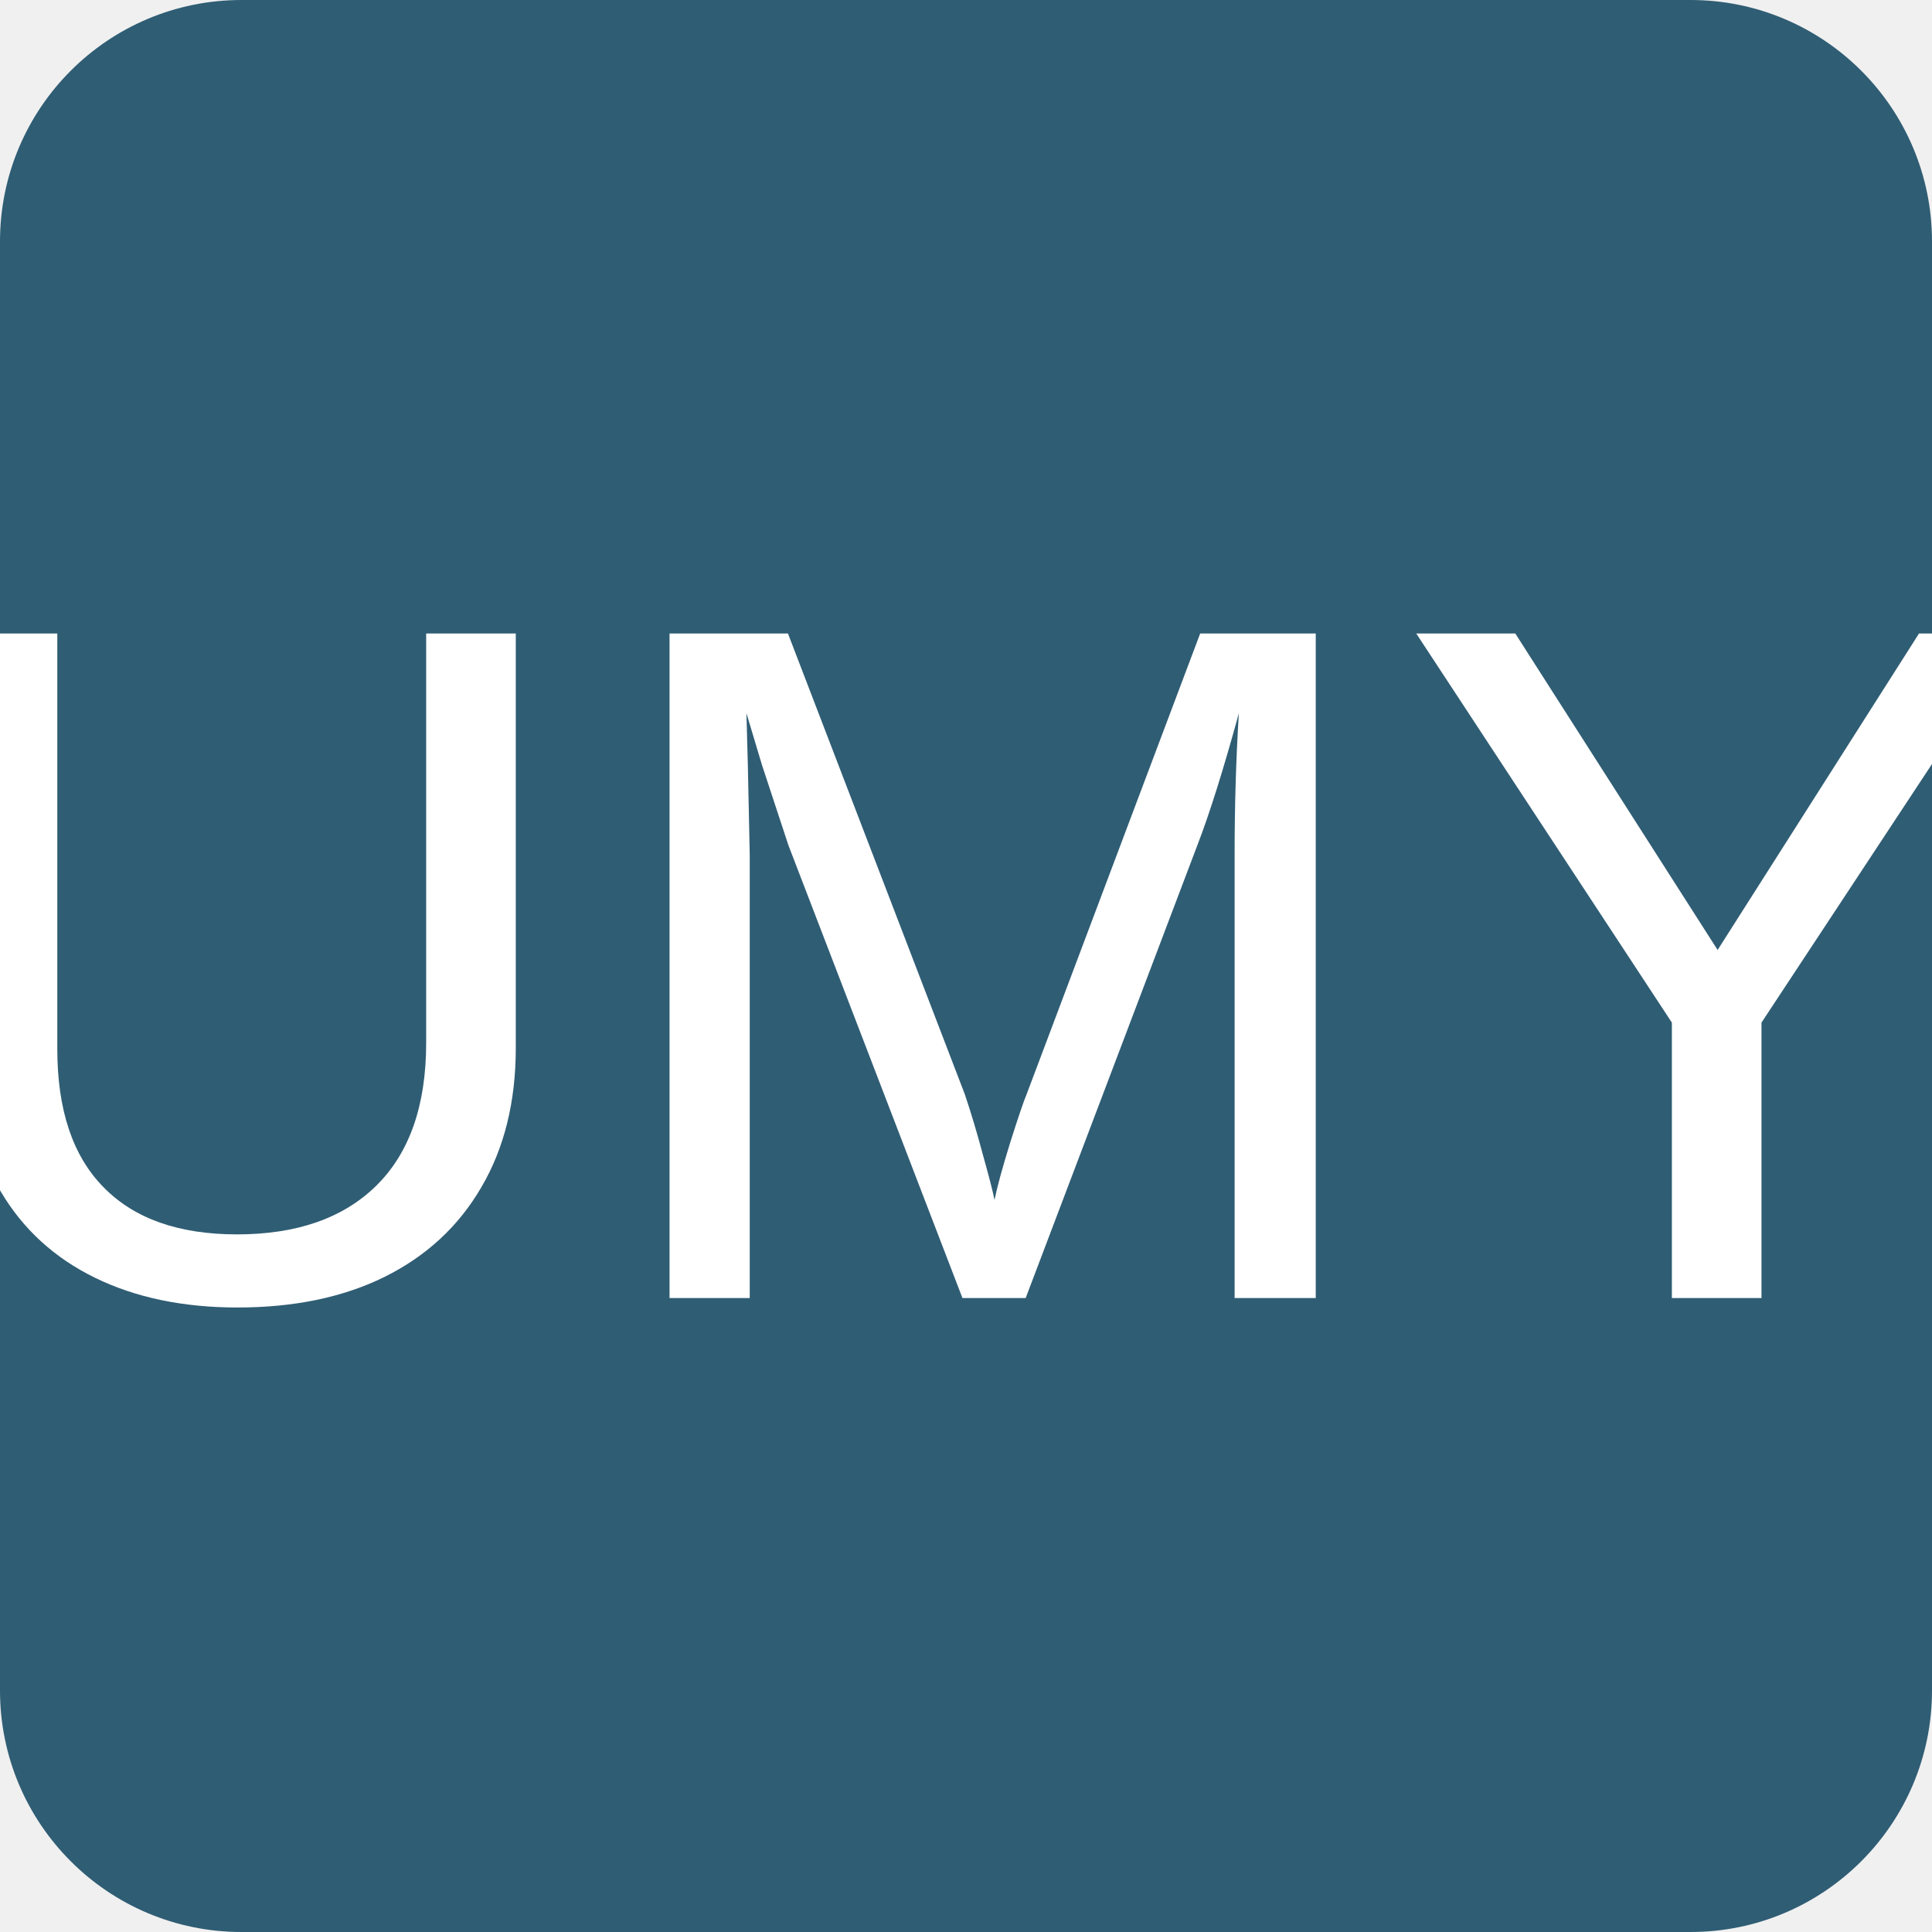
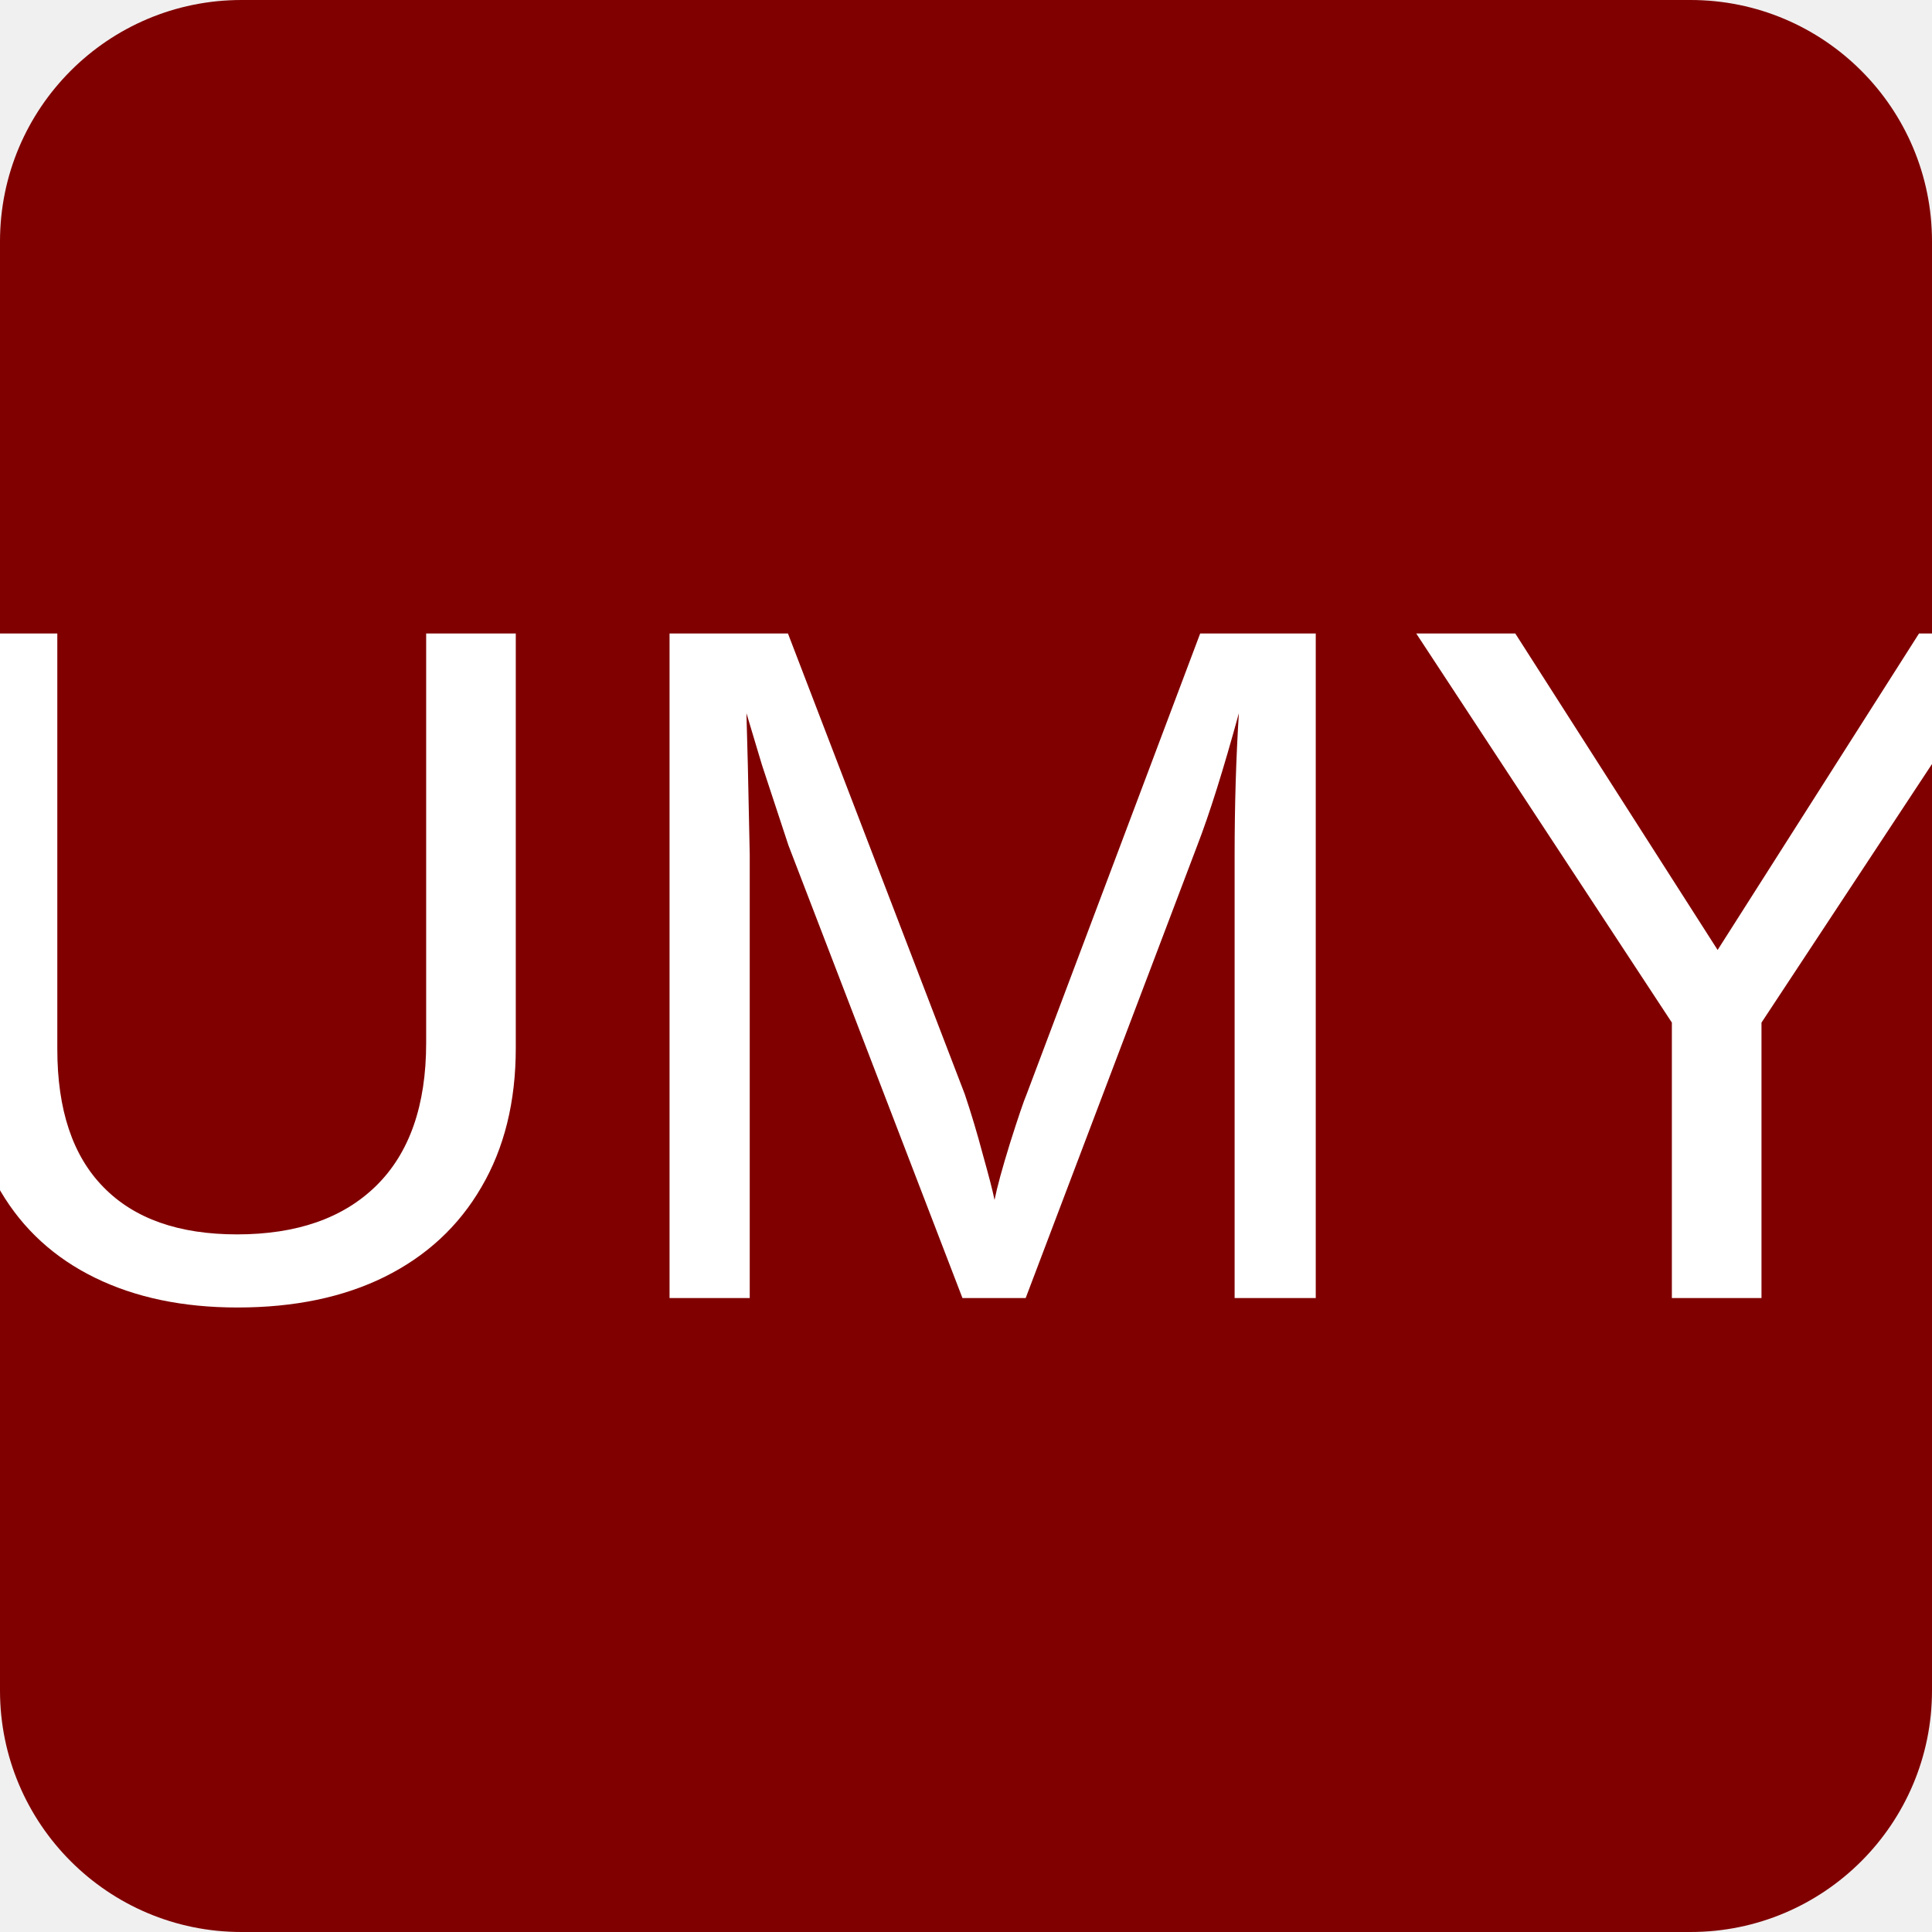
<svg xmlns="http://www.w3.org/2000/svg" viewBox="0 0 64 64">
-   <rect width="64" height="64" rx="8" fill="#2f5d74" />
+   <rect width="64" height="64" rx="8" fill="#800000" />
  <text x="32" y="43" text-anchor="middle" font-family="Oswald, 'Arial Narrow', Arial, sans-serif" font-size="32" font-weight="500" fill="#fff">UMY</text>
</svg>
